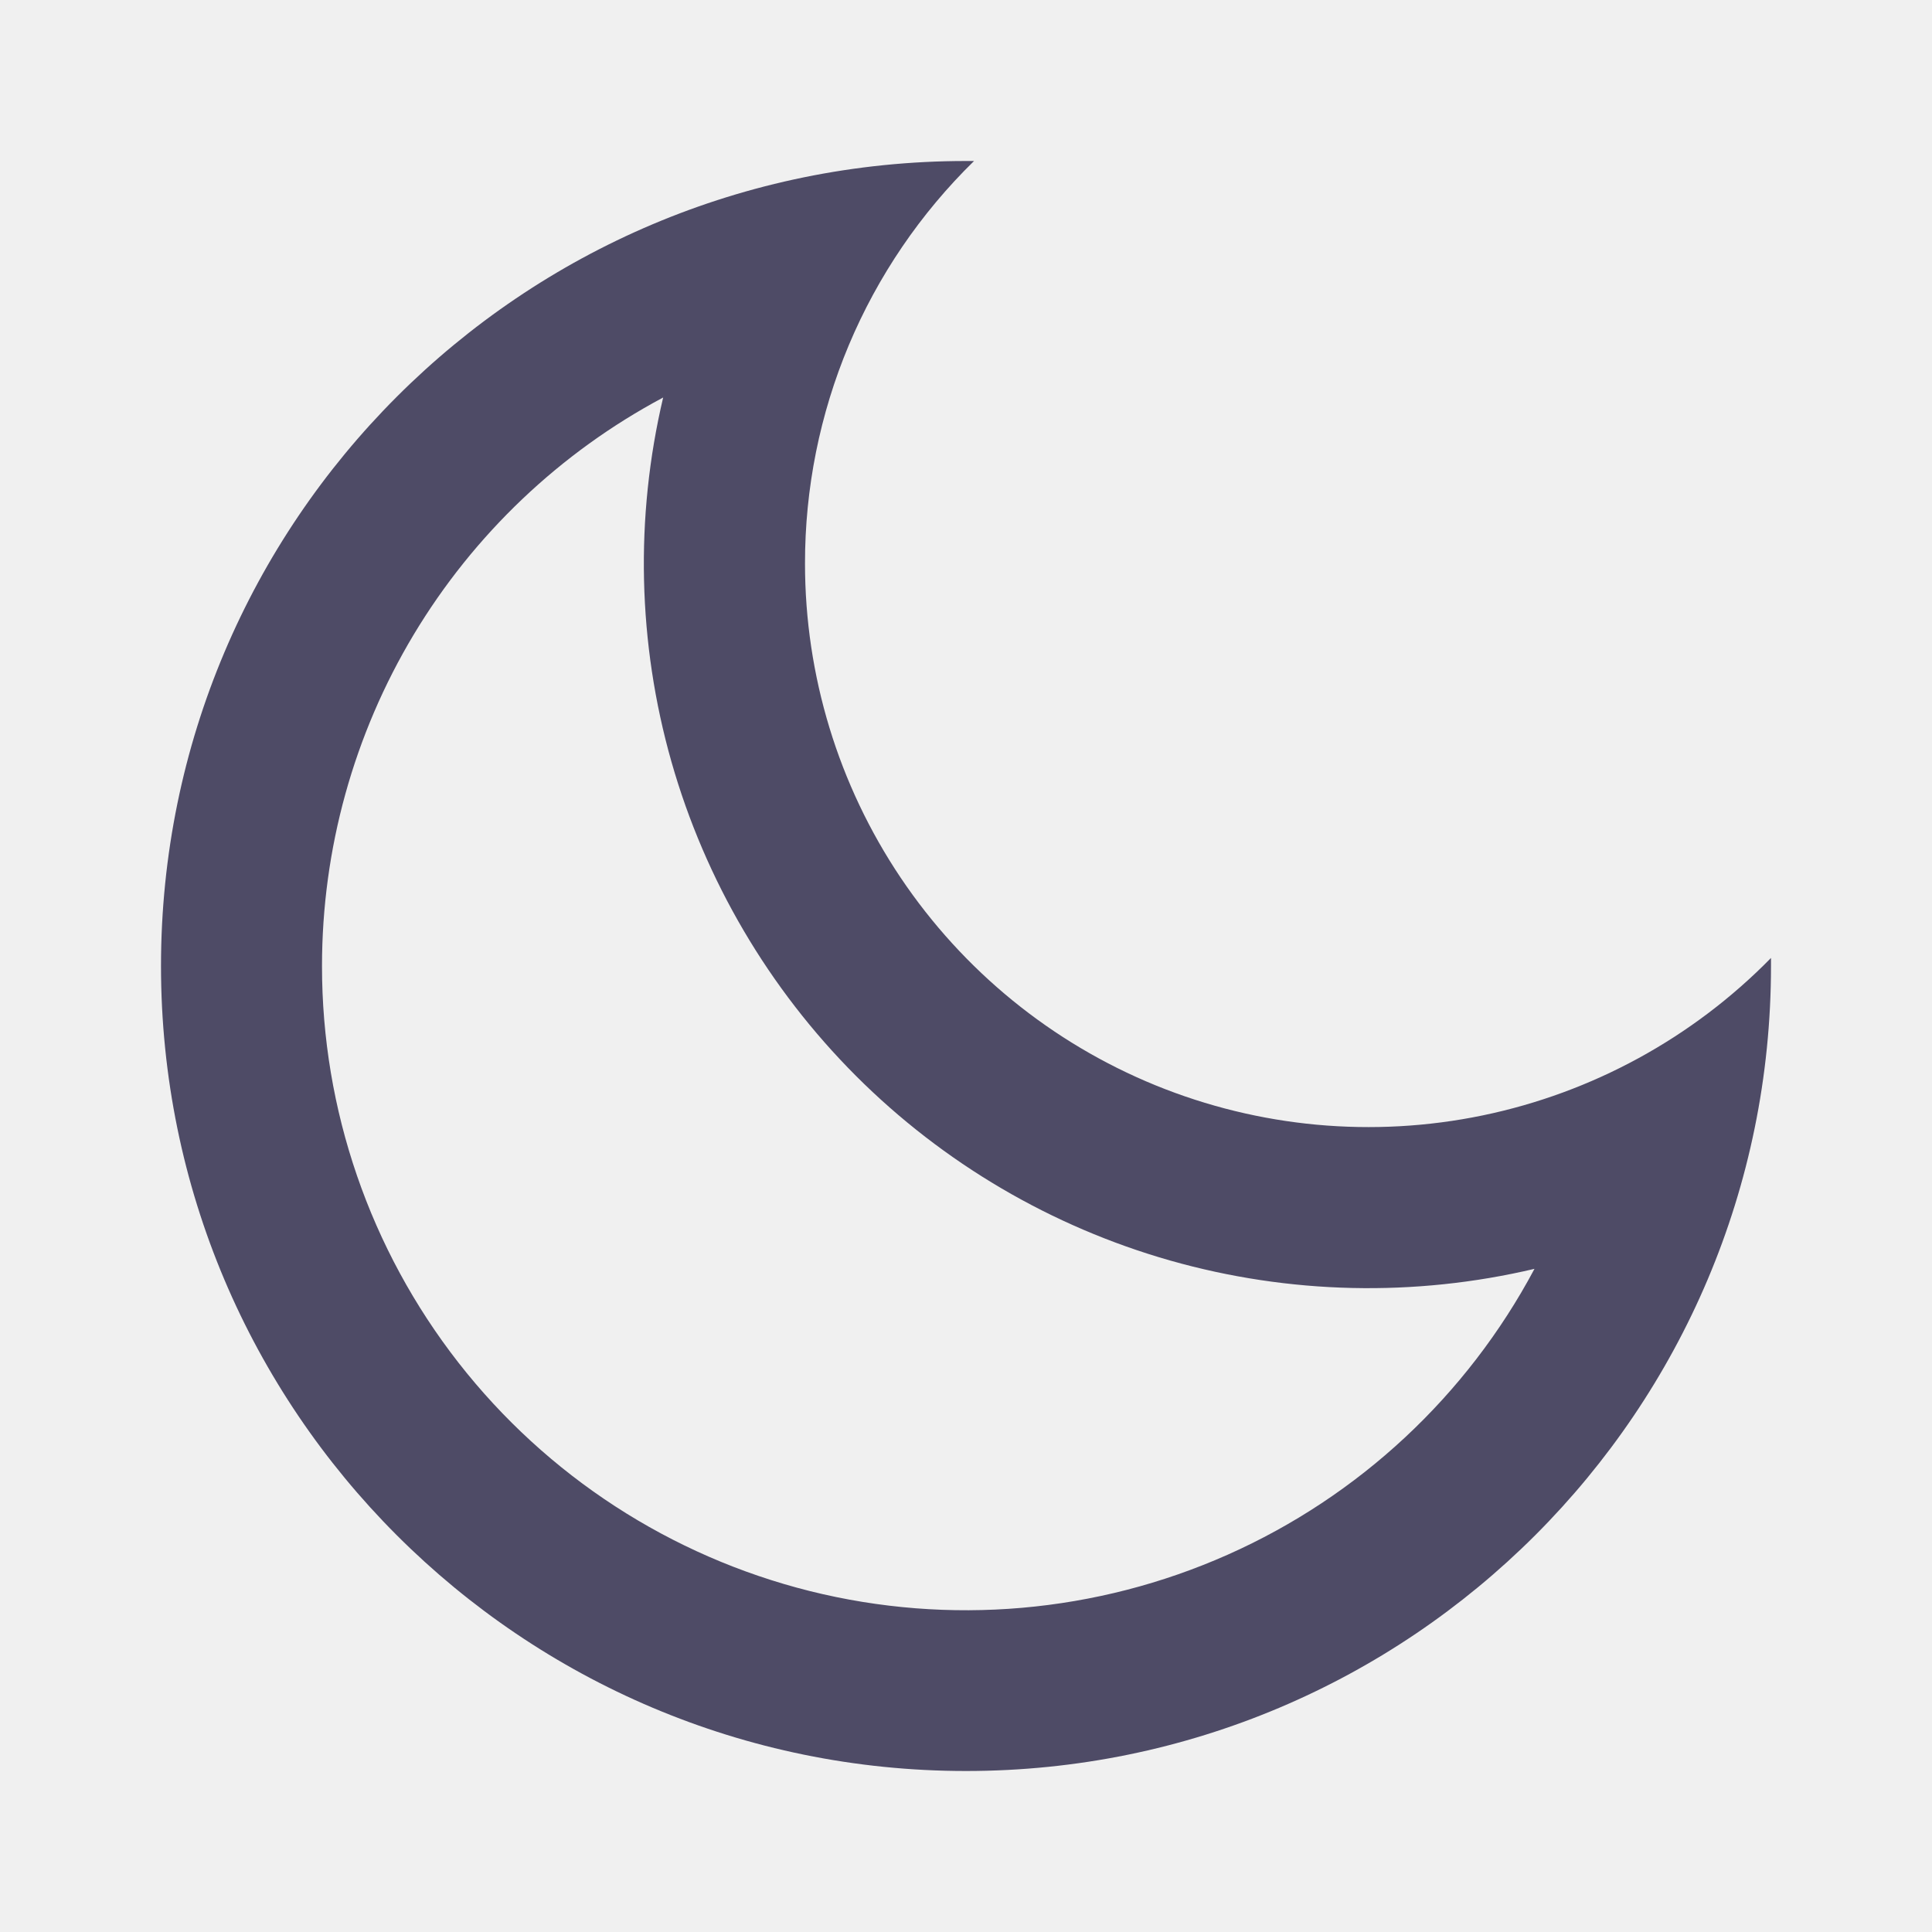
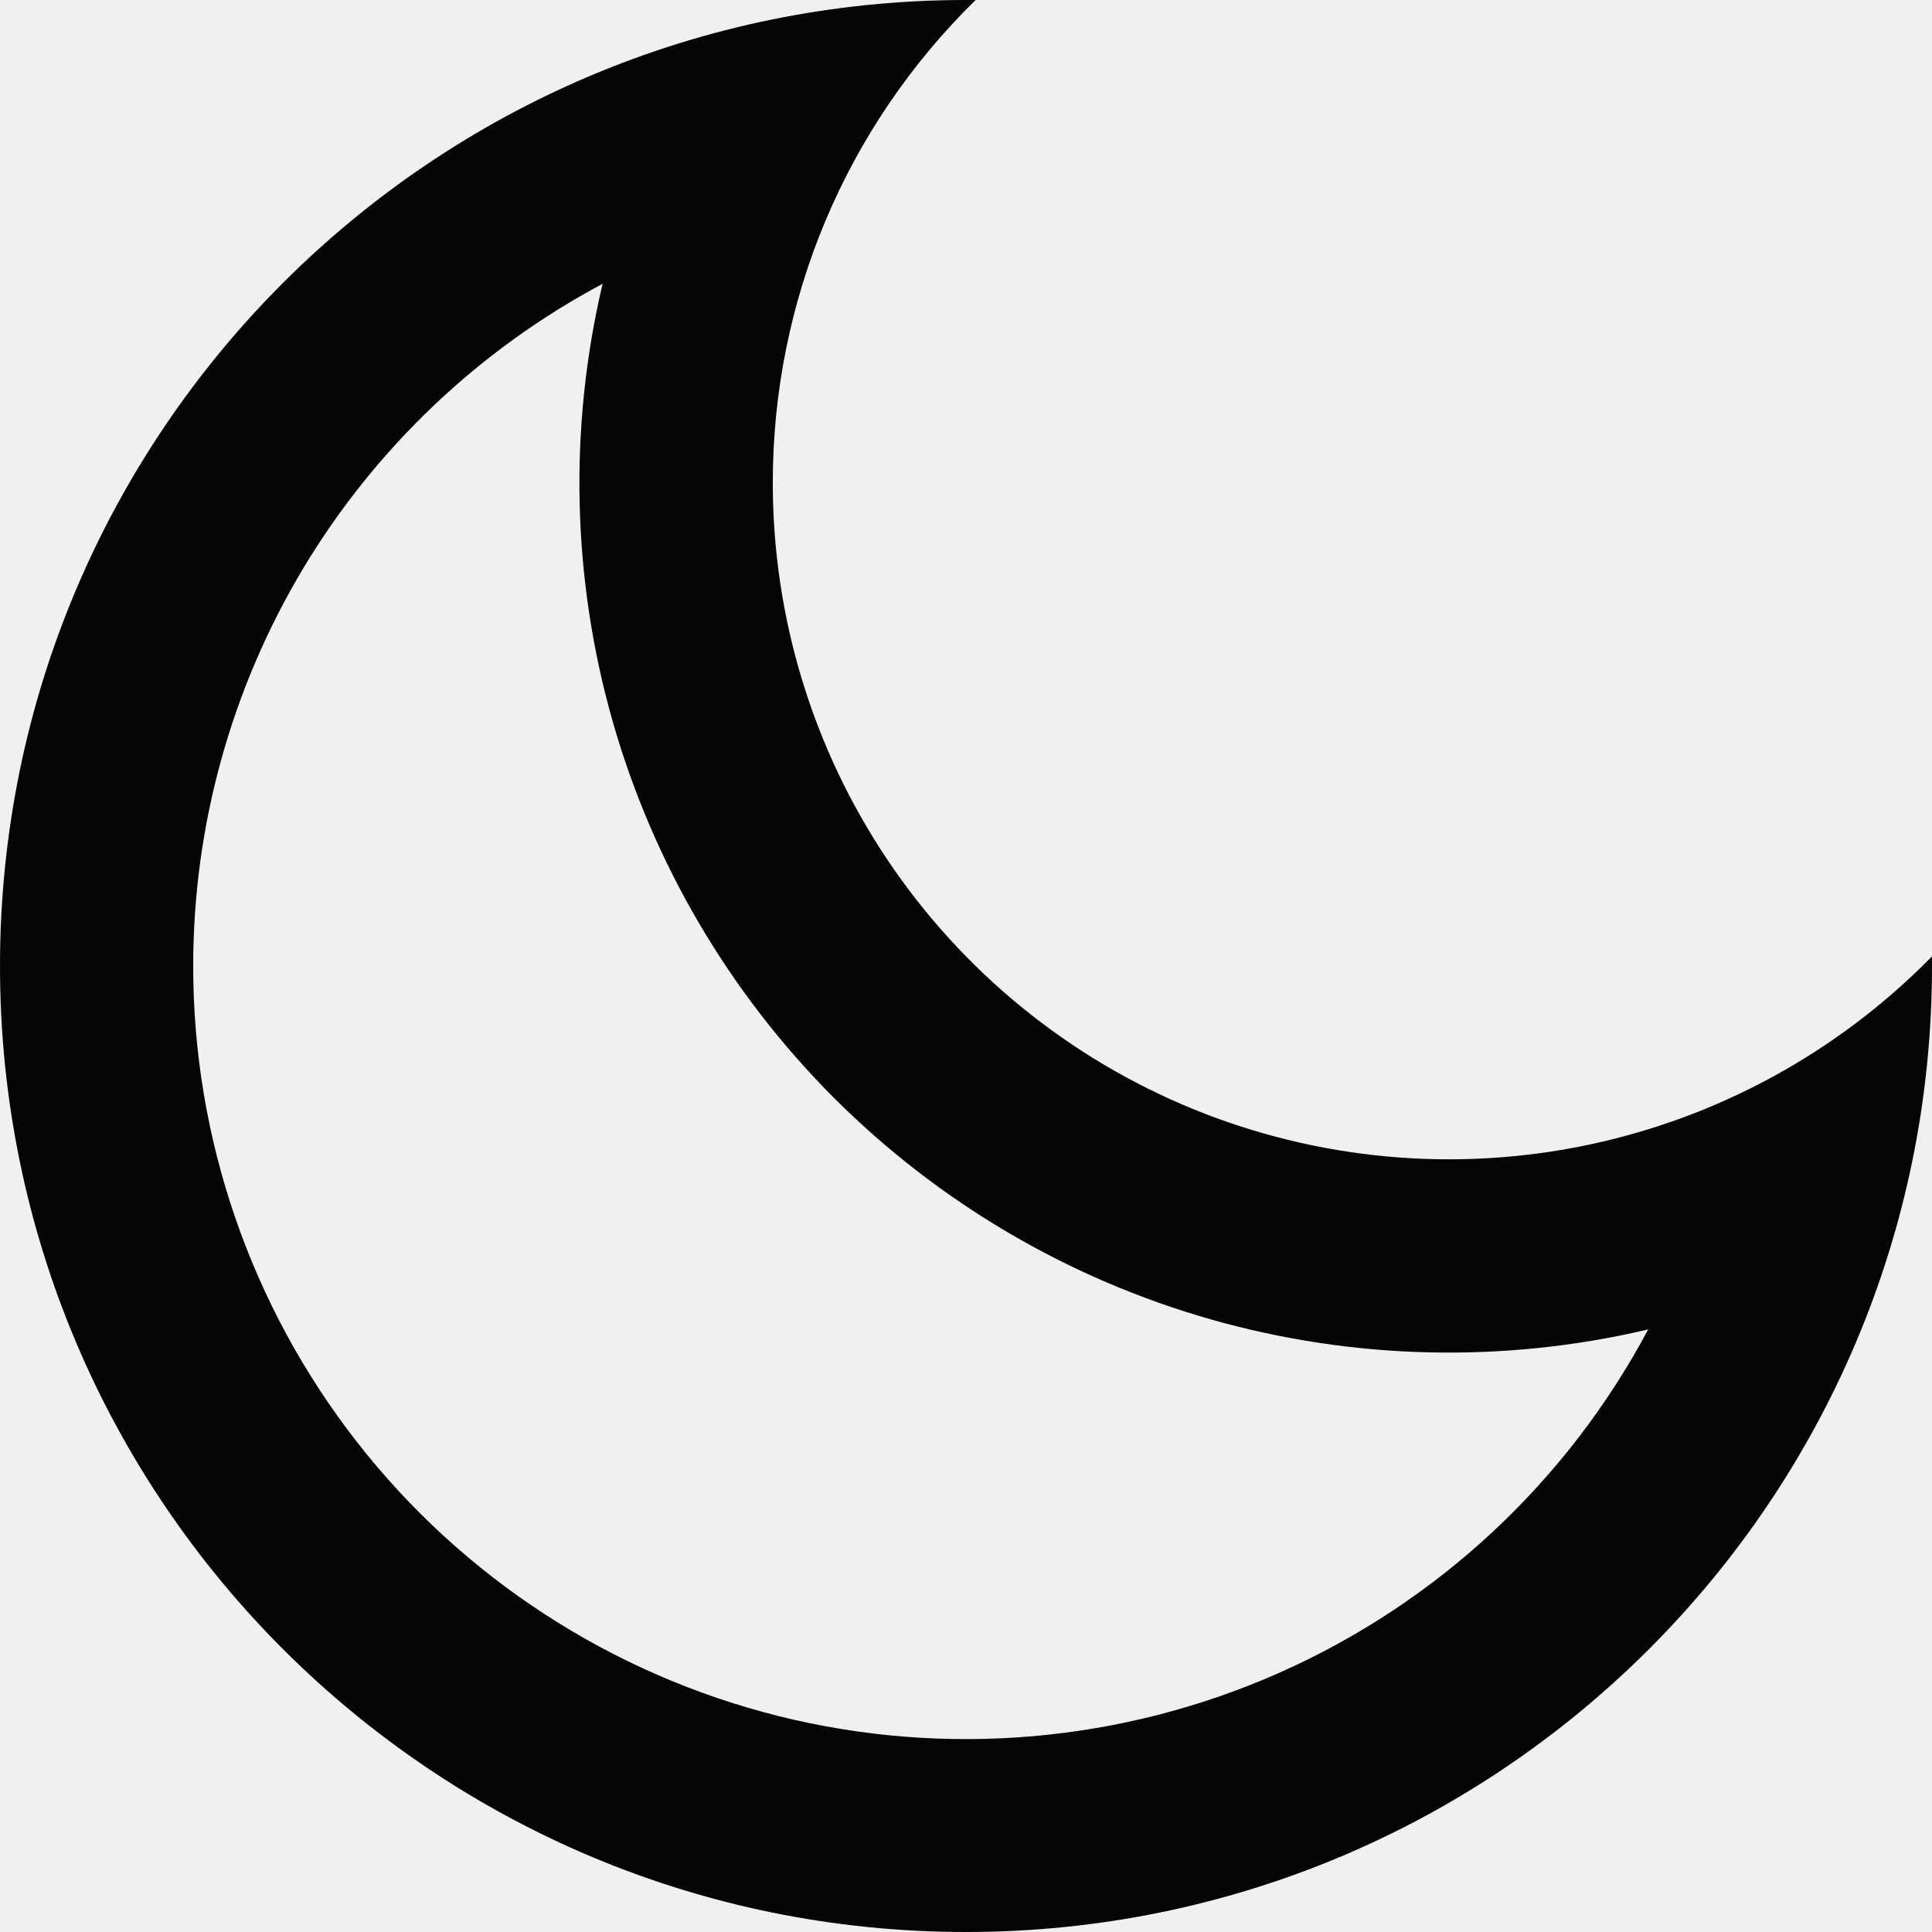
- <svg xmlns="http://www.w3.org/2000/svg" width="24" height="24" viewBox="0 0 24 24" fill="none">
-   <g clip-path="url(#clip0_88_6920)">
-     <path d="M10 7C10 8.391 10.414 9.75 11.189 10.904C11.965 12.059 13.066 12.956 14.354 13.482C15.641 14.007 17.056 14.138 18.418 13.856C19.78 13.574 21.027 12.893 22 11.9V12C22 17.523 17.523 22 12 22C6.477 22 2 17.523 2 12C2 6.477 6.477 2 12 2H12.1C11.434 2.651 10.905 3.429 10.544 4.288C10.184 5.146 9.999 6.069 10 7ZM4 12C3.999 13.785 4.596 15.519 5.694 16.926C6.792 18.333 8.33 19.332 10.061 19.765C11.793 20.197 13.62 20.038 15.251 19.313C16.882 18.588 18.223 17.338 19.062 15.762C17.569 16.114 16.012 16.078 14.537 15.659C13.062 15.239 11.719 14.45 10.634 13.366C9.55 12.281 8.761 10.938 8.341 9.463C7.922 7.988 7.886 6.431 8.238 4.938C6.958 5.62 5.887 6.638 5.14 7.882C4.394 9.126 4 10.549 4 12Z" fill="#4E4B66" />
-   </g>
-   <defs>
-     <clipPath id="clip0_88_6920">
-       <rect width="24" height="24" fill="white" />
-     </clipPath>
-   </defs>
+ <svg xmlns="http://www.w3.org/2000/svg" width="20" height="20" viewBox="0 0 20 20" fill="none">
+   <path d="M8 5C8 6.391 8.414 7.75 9.189 8.904C9.965 10.059 11.066 10.956 12.354 11.482C13.641 12.007 15.056 12.138 16.418 11.856C17.78 11.574 19.027 10.893 20 9.9V10C20 15.523 15.523 20 10 20C4.477 20 0 15.523 0 10C0 4.477 4.477 0 10 0H10.1C9.434 0.651 8.905 1.429 8.544 2.288C8.184 3.146 7.999 4.069 8 5ZM2 10C1.999 11.785 2.596 13.519 3.694 14.926C4.792 16.333 6.33 17.332 8.061 17.765C9.793 18.197 11.62 18.038 13.251 17.313C14.882 16.588 16.223 15.338 17.062 13.762C15.569 14.114 14.012 14.078 12.537 13.659C11.062 13.239 9.719 12.45 8.634 11.366C7.55 10.281 6.761 8.938 6.341 7.463C5.922 5.988 5.886 4.431 6.238 2.938C4.958 3.62 3.887 4.638 3.14 5.882C2.394 7.126 2 8.549 2 10Z" fill="#050505" />
</svg>
